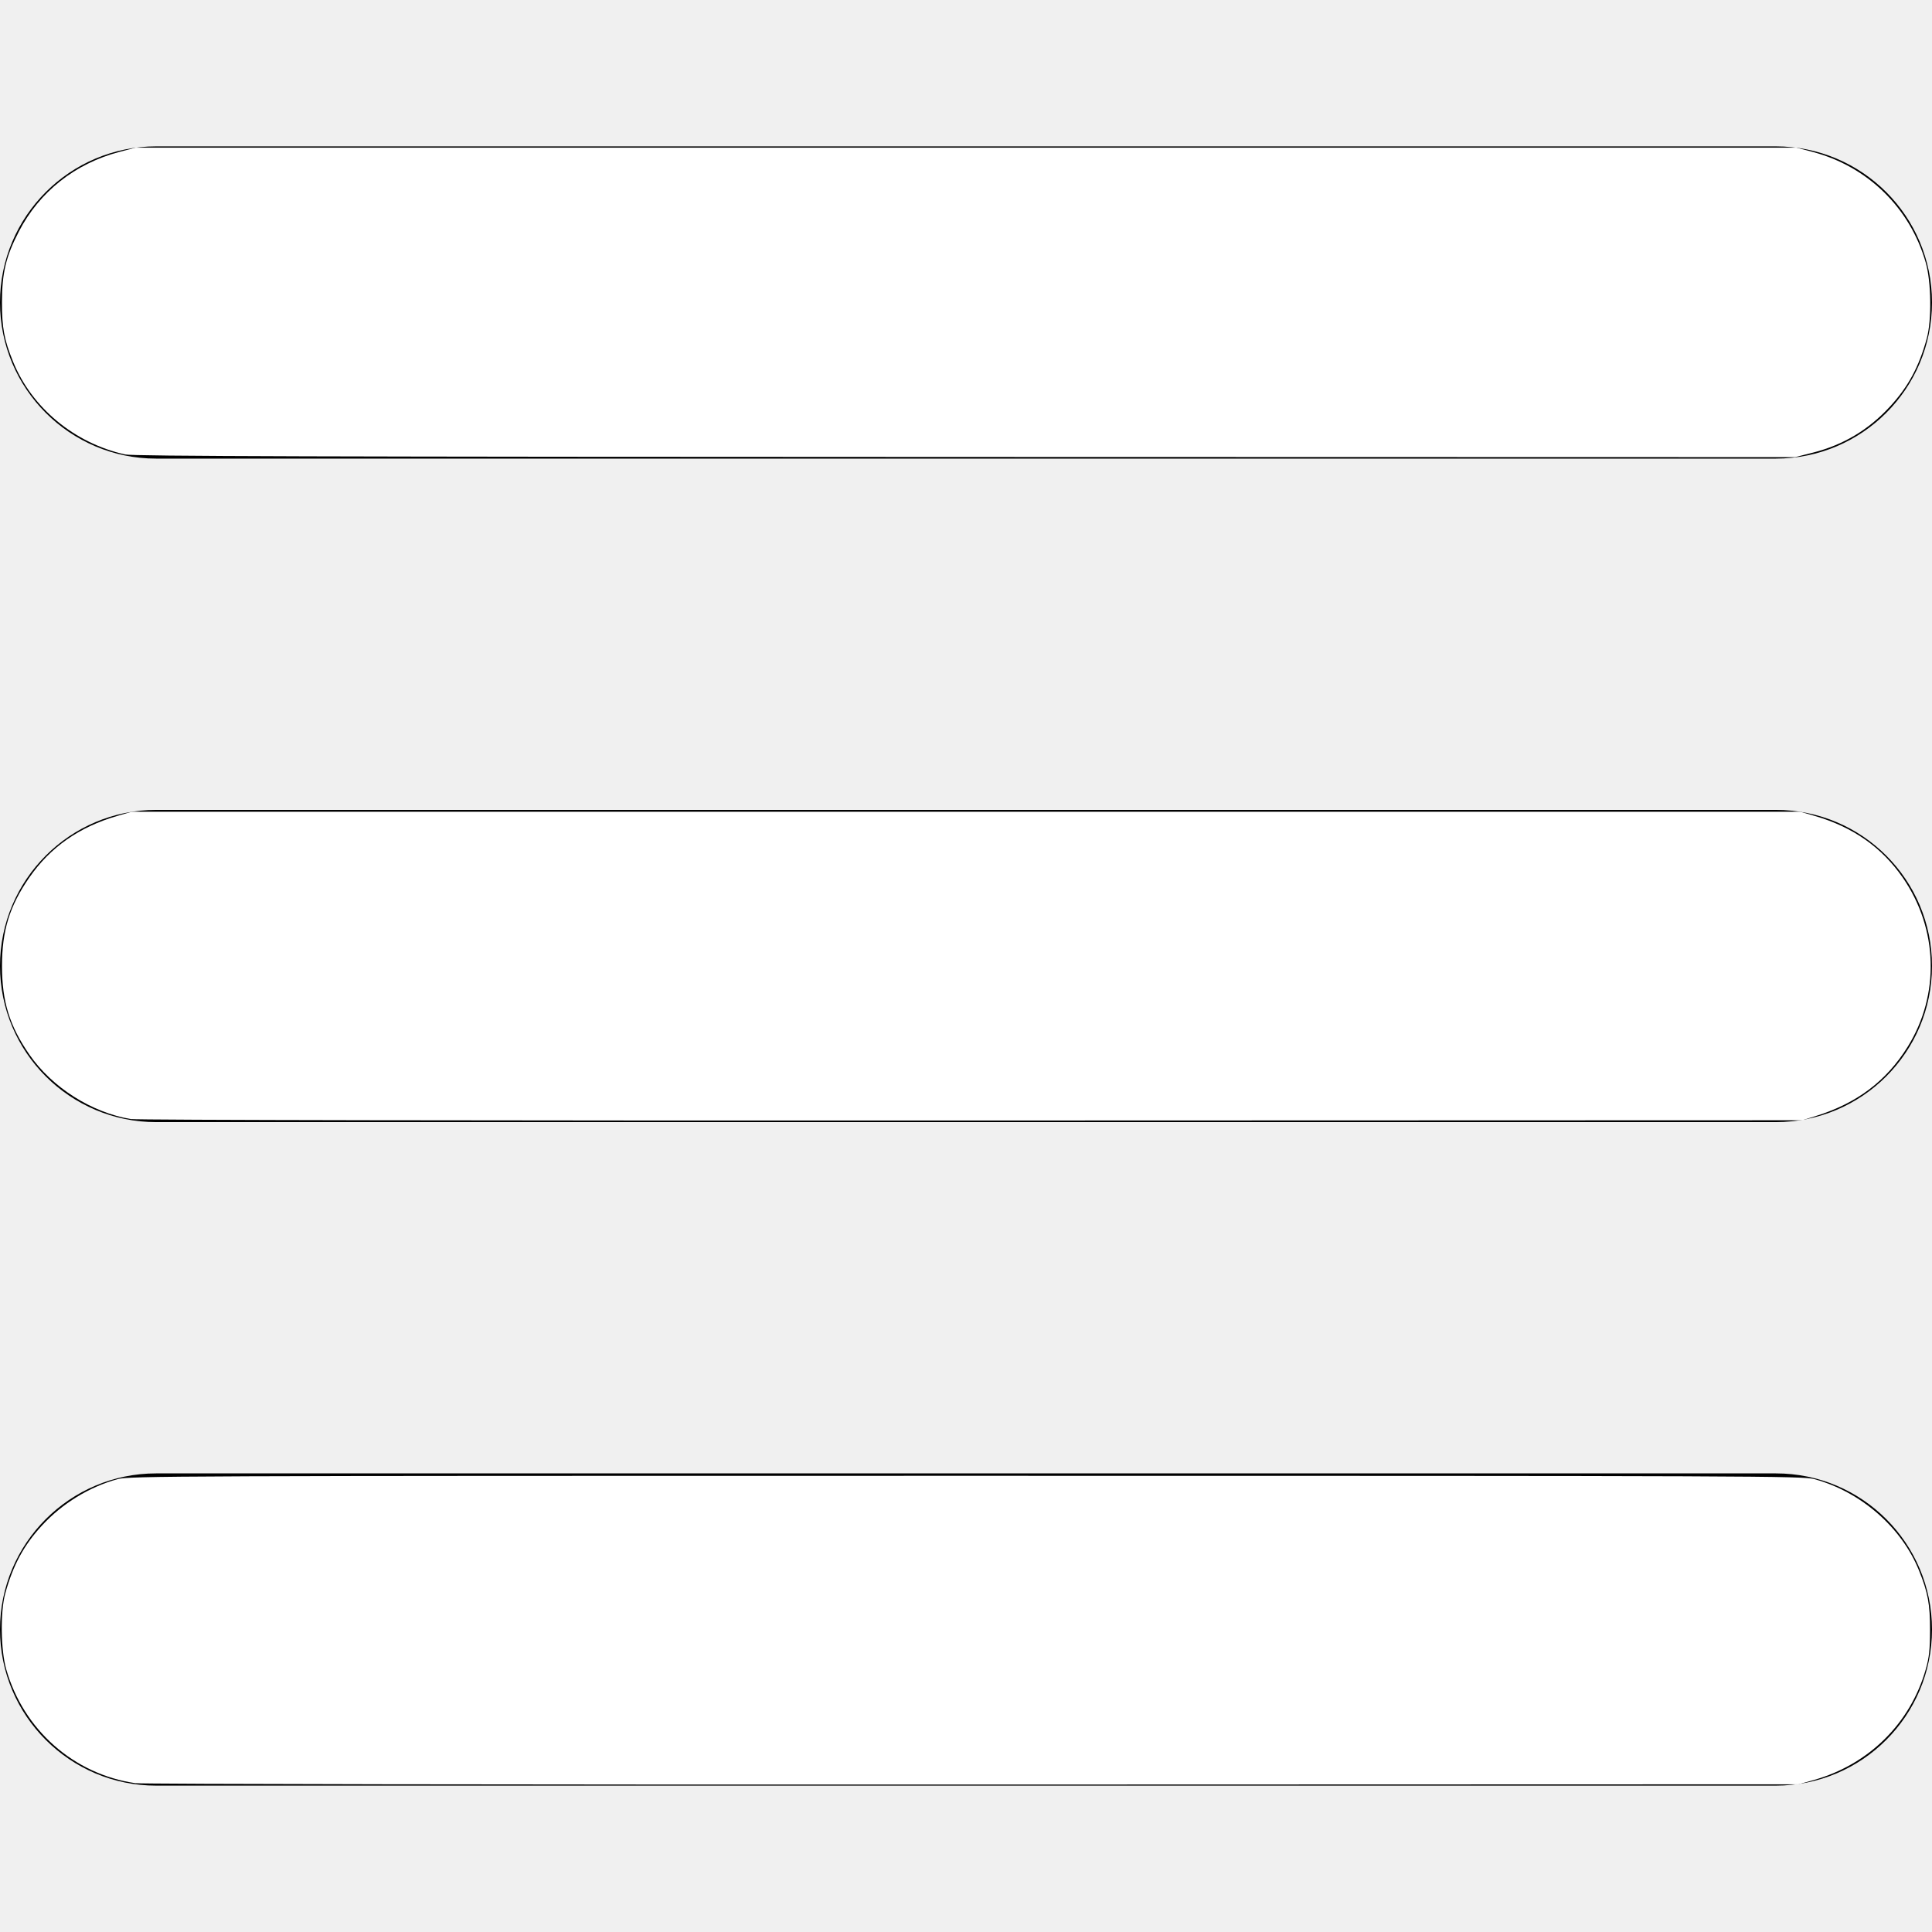
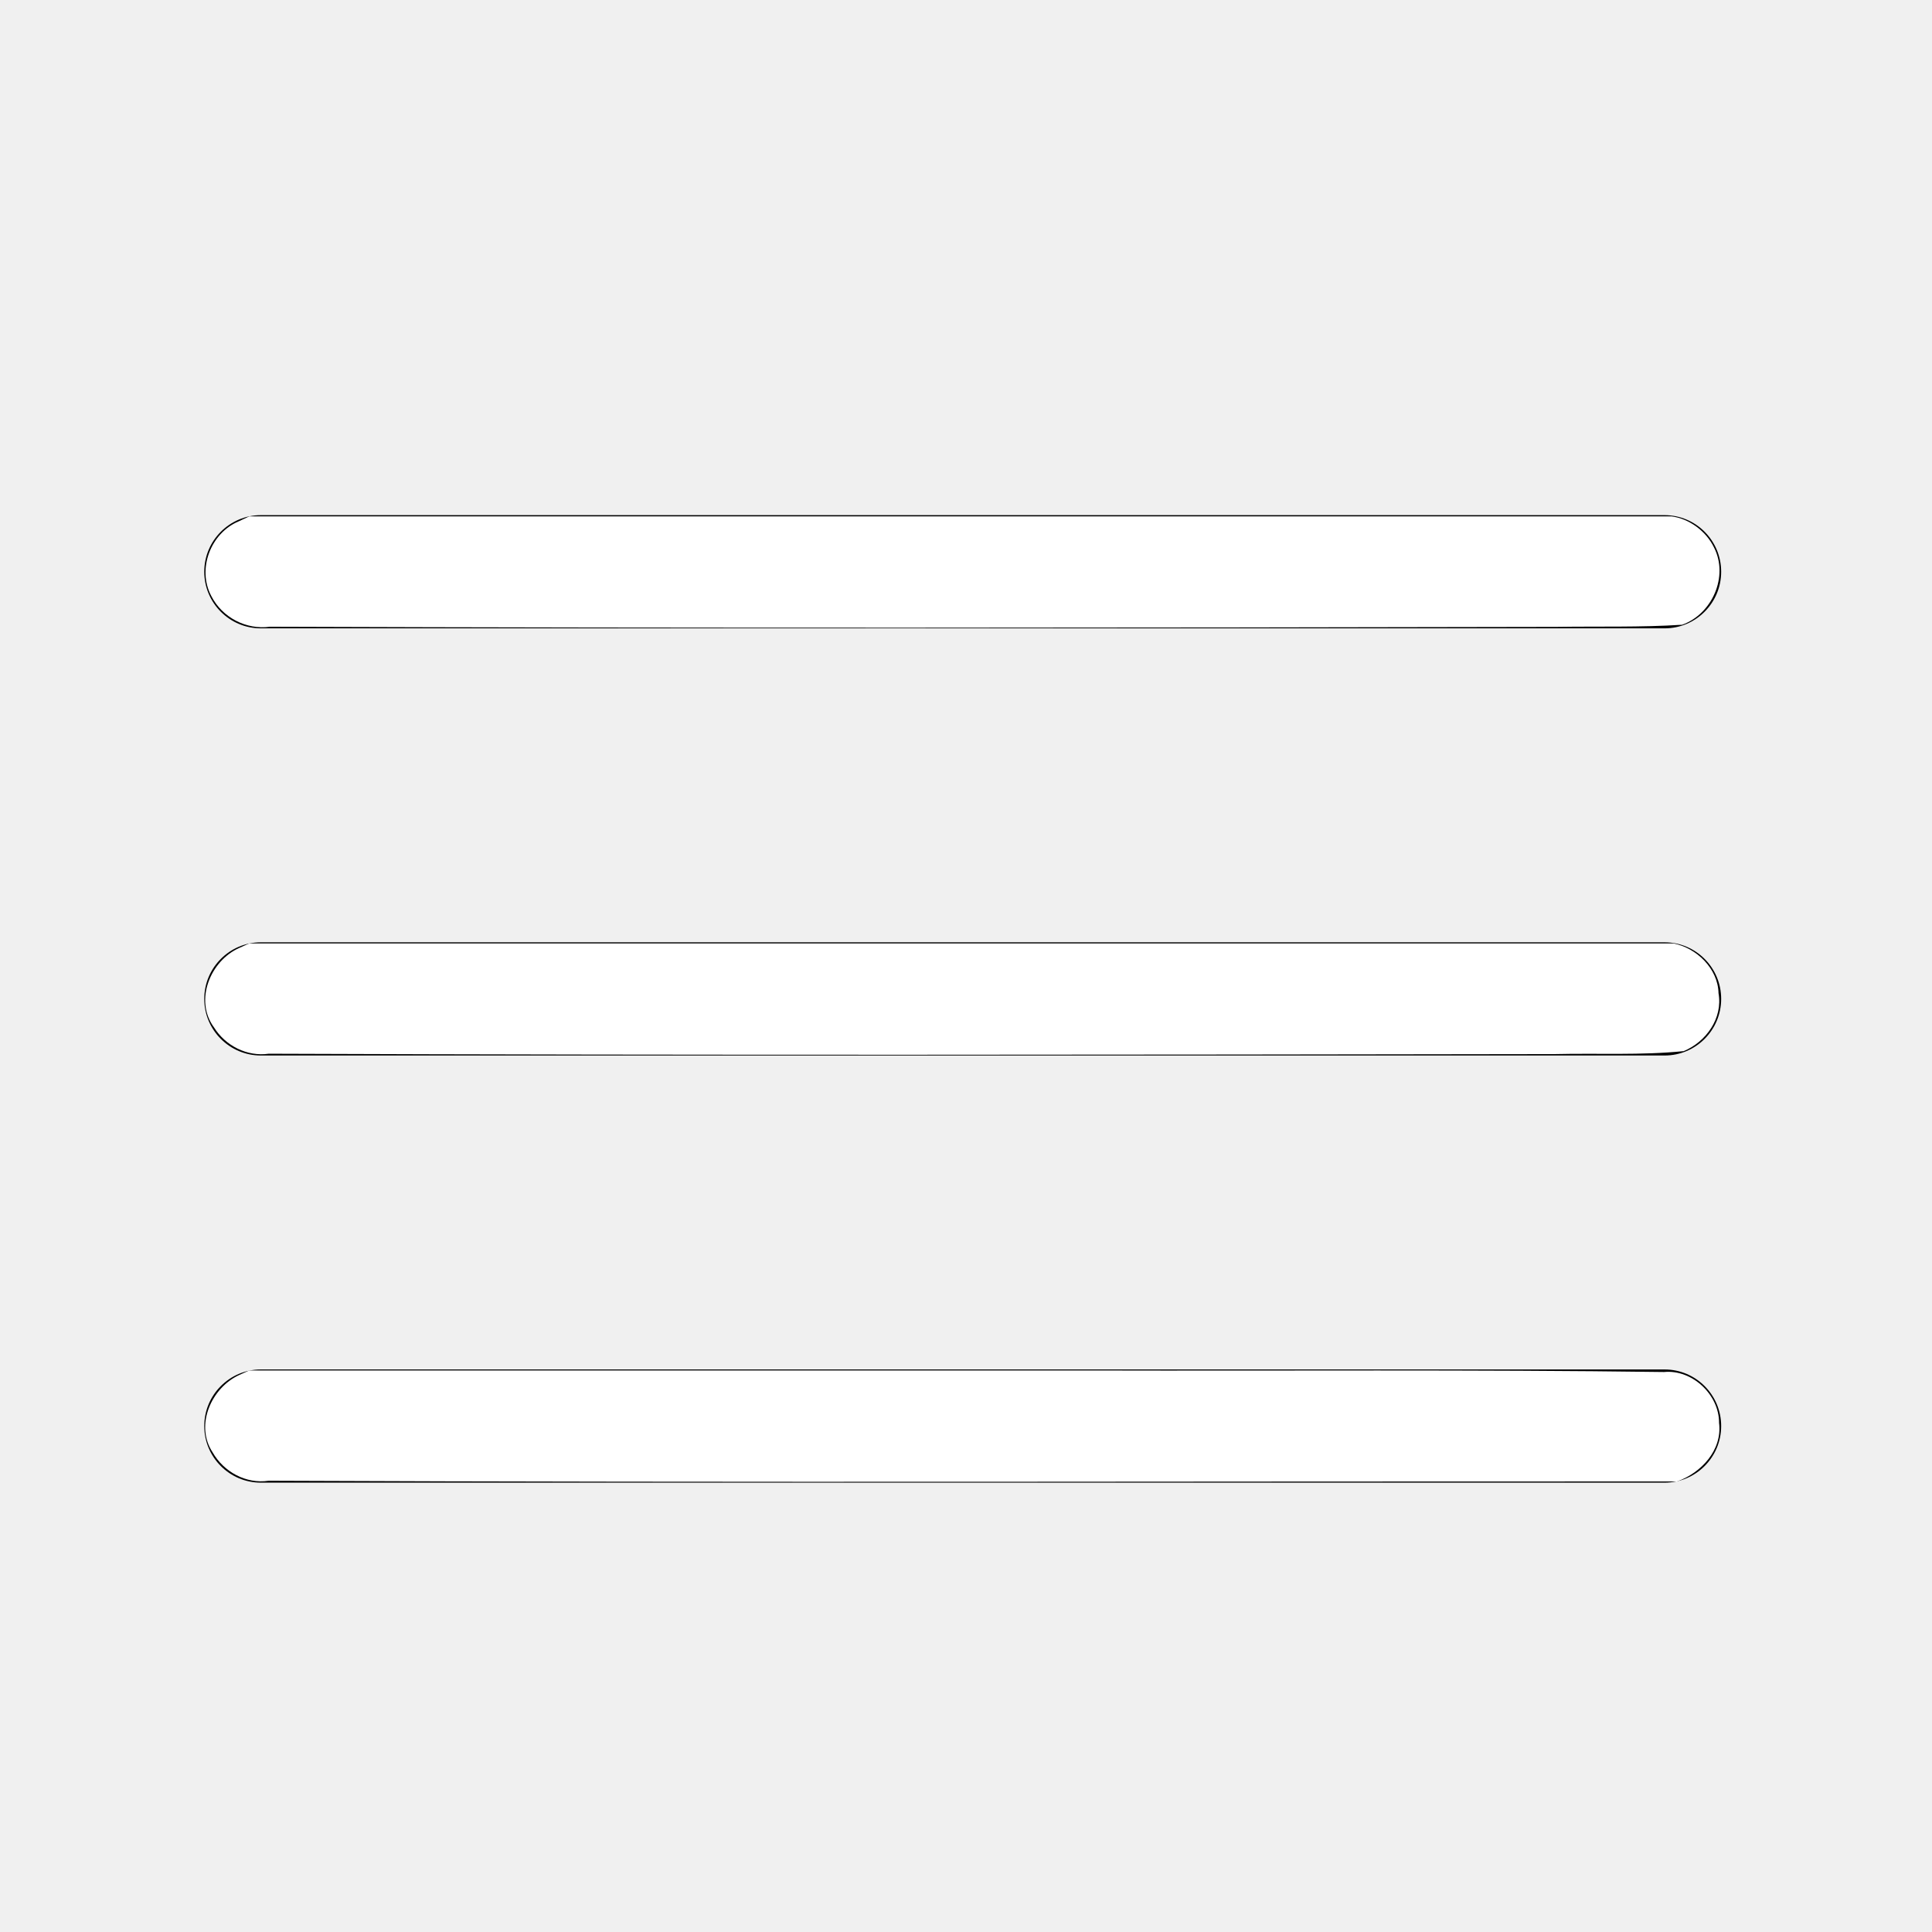
- <svg xmlns="http://www.w3.org/2000/svg" fill="#000000" version="1.1" id="Capa_1" width="800px" height="800px" viewBox="0 0 24.75 24.75" xml:space="preserve">
-   <defs id="defs25" />
-   <g id="g20">
-     <path d="M0,3.875c0-1.104,0.896-2,2-2h20.75c1.104,0,2,0.896,2,2s-0.896,2-2,2H2C0.896,5.875,0,4.979,0,3.875z M22.75,10.375H2   c-1.104,0-2,0.896-2,2c0,1.104,0.896,2,2,2h20.75c1.104,0,2-0.896,2-2C24.75,11.271,23.855,10.375,22.75,10.375z M22.75,18.875H2   c-1.104,0-2,0.896-2,2s0.896,2,2,2h20.75c1.104,0,2-0.896,2-2S23.855,18.875,22.75,18.875z" id="path18" />
+ <svg xmlns="http://www.w3.org/2000/svg" viewBox="0 0 512 512" version="1.1" id="svg27">
+   <defs id="defs31" />
+   <g data-name="1" id="_1">
+     <path d="M441.13,166.52h-372a15,15,0,1,1,0-30h372a15,15,0,0,1,0,30Z" id="path20" />
+     <path d="M441.13,279.72h-372a15,15,0,1,1,0-30h372a15,15,0,0,1,0,30Z" id="path22" />
+     <path d="M441.13,392.92h-372a15,15,0,1,1,0-30h372a15,15,0,0,1,0,30Z" id="path24" />
  </g>
-   <path style="fill:#ffffff;stroke-width:0.779" d="M 51.801,188.177 C 30.836,183.517 13.109,168.819 5.381,149.685 1.691,140.55 0.798,135.719 0.819,125.024 0.843,112.939 2.457,106.211 7.813,95.866 16.337,79.4 31.063,67.743 49.464,62.894 l 6.621,-1.745 H 400 743.914 l 6.621,1.745 c 22.84,6.019 40.435,23.253 46.896,45.935 2.272,7.974 2.477,23.745 0.407,31.292 -3.238,11.803 -7.68,20.022 -15.278,28.266 -8.858,9.611 -19.297,15.846 -31.869,19.035 l -7.366,1.869 -343.62,-0.08 c -267.666,-0.062 -344.567,-0.29 -347.904,-1.032 z" id="path200" transform="scale(0.0309375)" />
-   <path style="fill:#ffffff;stroke-width:0.779" d="M 54.175,463.382 C 37.937,460.678 21.57,450.275 12.177,436.687 3.943,424.776 0.829,414.71 0.829,400 c 0,-14.66 3.119,-24.783 11.264,-36.566 8.714,-12.605 20.68,-20.998 36.47,-25.579 l 5.964,-1.73 H 400 745.472 l 5.964,1.73 c 15.79,4.581 27.756,12.974 36.47,25.579 14.663,21.21 15.437,48.489 1.99,70.065 -8.836,14.176 -20.999,23.331 -38.041,28.633 l -5.605,1.744 -343.914,0.107 c -202.958,0.063 -345.655,-0.183 -348.162,-0.601 z" id="path202" transform="scale(0.0309375)" />
-   <path style="fill:#ffffff;stroke-width:0.779" d="M 56.086,738.38 C 30.595,734.685 9.718,716.269 2.568,691.172 0.297,683.197 0.092,667.427 2.162,659.88 5.399,648.077 9.842,639.858 17.44,631.614 c 8.351,-9.06 19.598,-15.946 31.246,-19.13 4.816,-1.316 21.983,-1.384 351.315,-1.384 329.331,0 346.499,0.068 351.315,1.384 19.256,5.263 36.09,19.971 43.305,37.831 3.689,9.134 4.583,13.966 4.562,24.66 -0.016,8.074 -0.371,11.357 -1.749,16.196 -6.404,22.481 -23.658,39.522 -46.507,45.931 l -6.232,1.748 -341.967,0.103 c -190.366,0.058 -344.039,-0.197 -346.641,-0.574 z" id="path204" transform="scale(0.0309375)" />
+   <path style="fill:#ffffff;stroke-width:0.499" d="m 63.281,138.151 c -7.446,3.097 -11.103,12.641 -7.278,19.813 2.876,5.671 9.25,8.999 15.543,8.127 113.655,0.398 227.312,0.275 340.967,0.04 11.085,-0.177 22.207,0.152 33.267,-0.566 7.968,-2.834 12.372,-12.825 8.45,-20.476 -2.076,-4.324 -6.608,-7.671 -11.278,-8.24 -125.632,0 -251.264,0 -376.896,0 -0.925,0.434 -1.85,0.868 -2.775,1.302 z" id="path206" />
+   <path style="fill:#ffffff;stroke-width:0.499" d="m 63.429,251.204 c -7.661,3.383 -12.005,13.875 -6.723,21.054 3.031,4.874 8.77,7.819 14.517,6.989 113.626,0.435 227.254,0.265 340.88,0.097 11.352,-0.266 22.789,0.36 34.084,-0.784 5.955,-2.464 10.426,-8.739 9.238,-15.36 -0.125,-6.525 -5.876,-12.031 -11.974,-13.183 -125.798,0 -251.596,0 -377.394,0 -0.876,0.396 -1.751,0.791 -2.627,1.187 z" id="path208" />
+   <path style="fill:#ffffff;stroke-width:0.499" d="m 63.429,364.373 c -7.376,3.358 -11.845,13.293 -7.088,20.506 2.94,5.169 8.877,8.449 14.853,7.529 124.417,0.537 248.836,0.148 373.253,0.192 6.393,-2.287 12.029,-8.319 11.121,-15.512 0.053,-7.448 -7.094,-14.217 -14.562,-13.49 -50.609,-0.682 -101.227,-0.281 -151.84,-0.41 -74.37,-0.003 -148.74,-8.5e-4 -223.11,-0.002 -0.876,0.396 -1.751,0.791 -2.627,1.187 z" id="path210" />
</svg>
